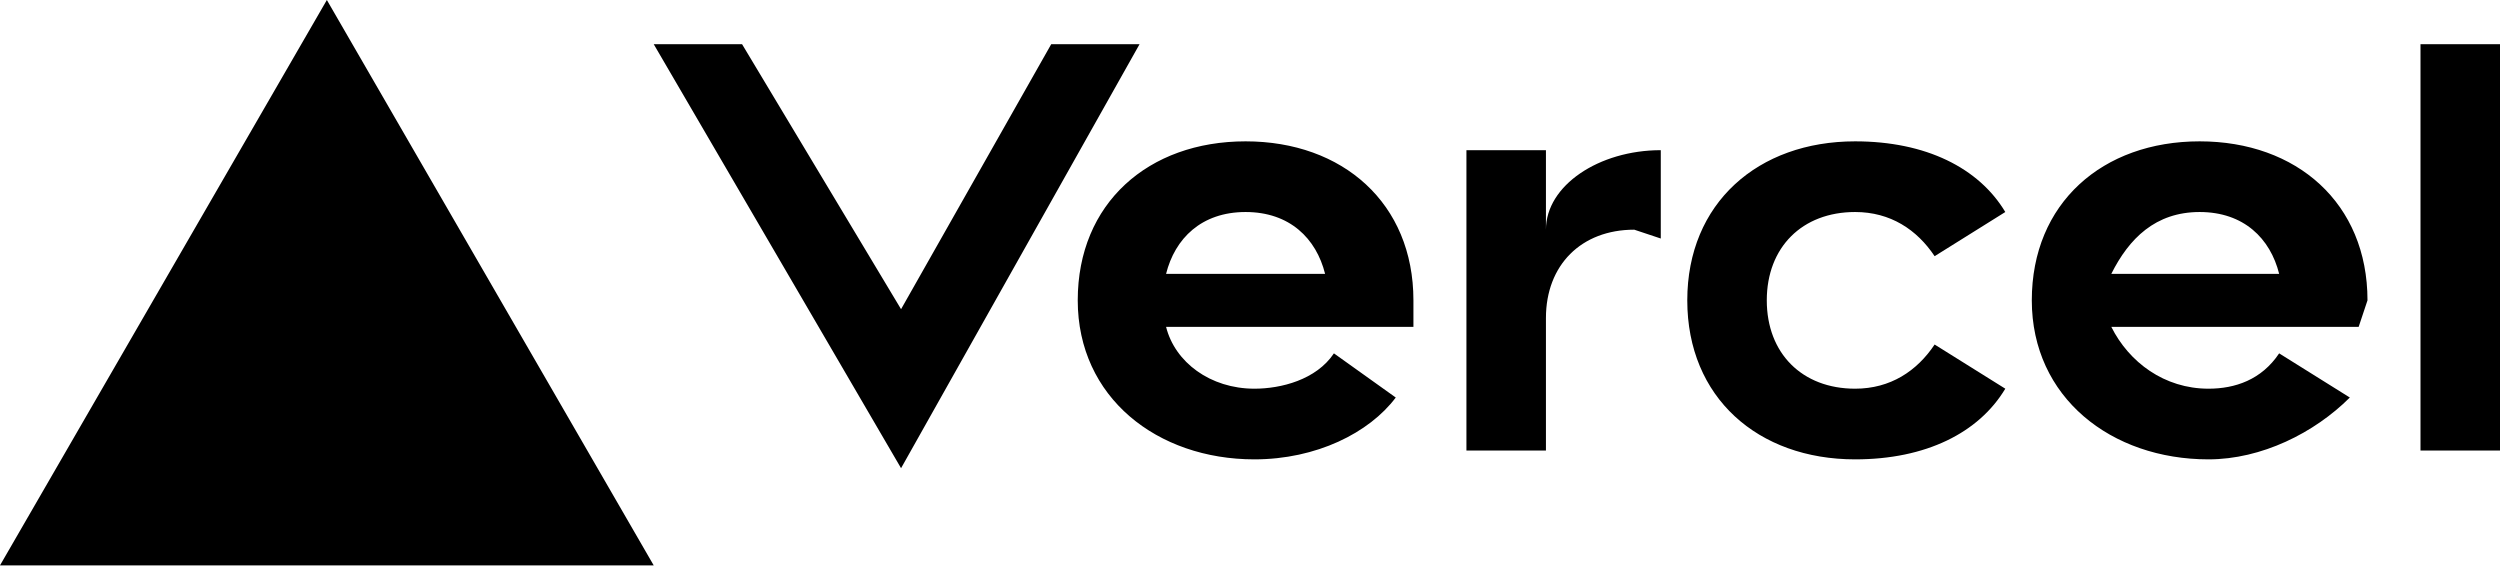
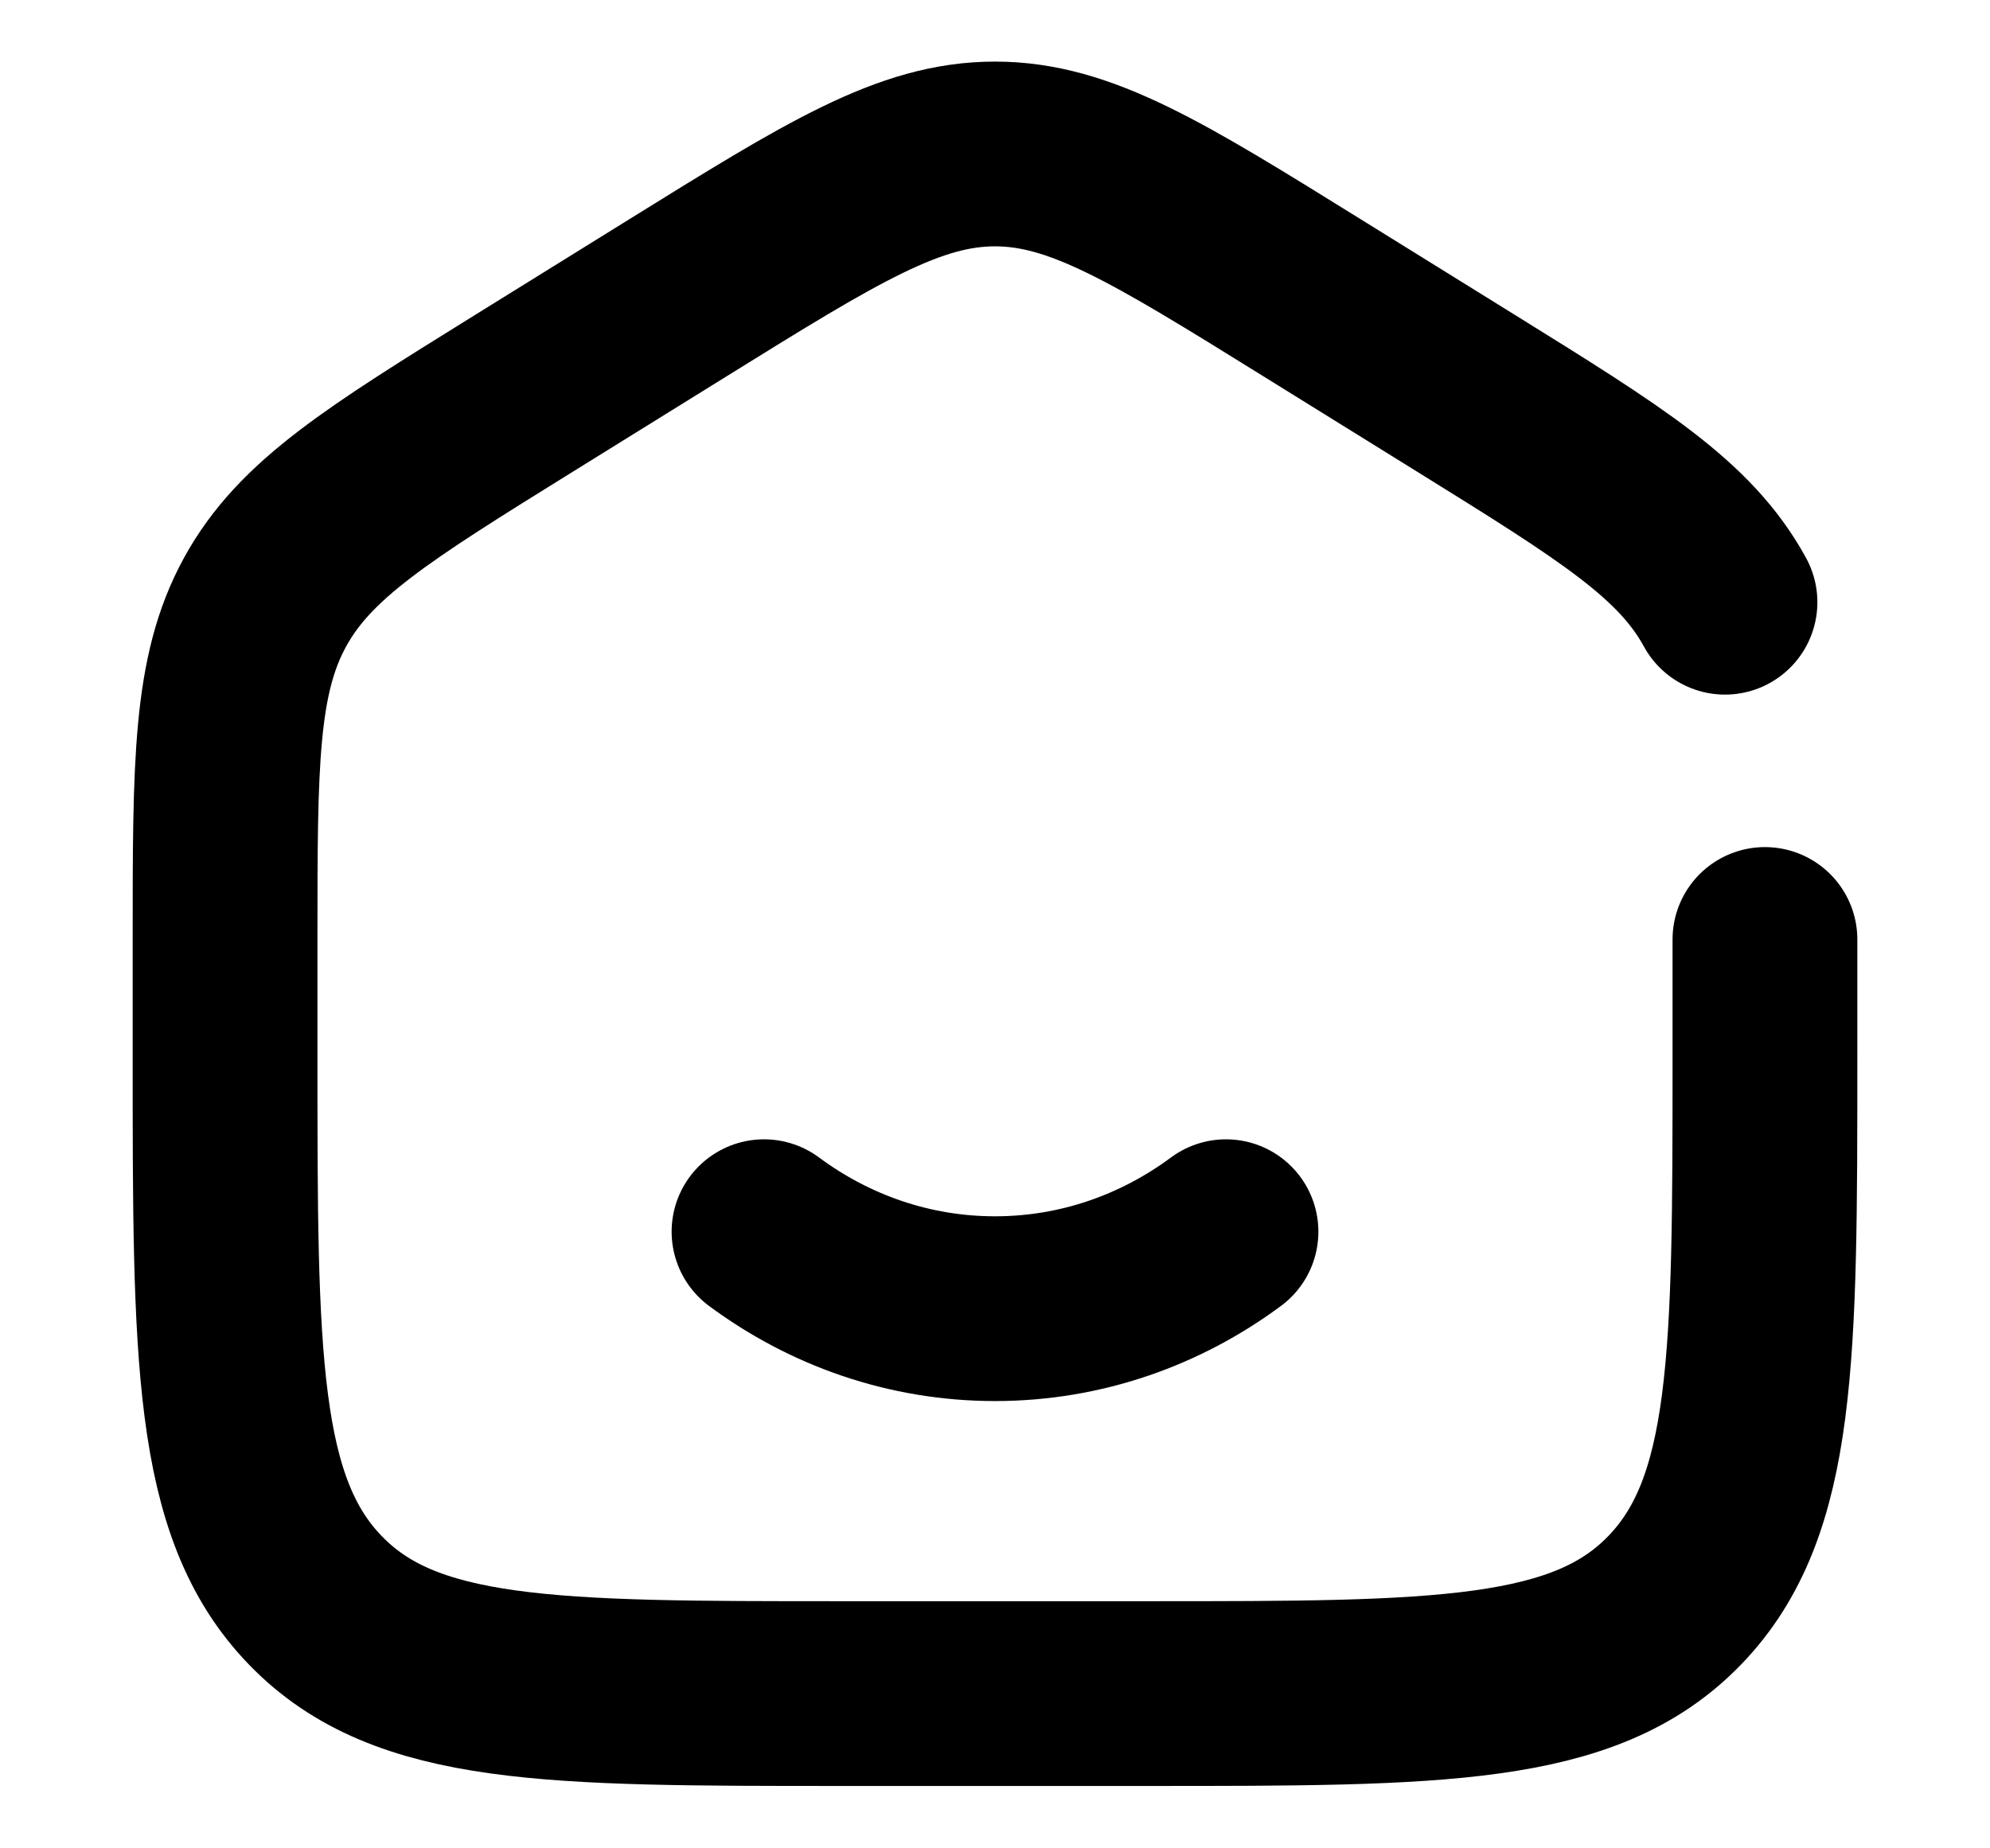
- <svg xmlns="http://www.w3.org/2000/svg" fill="none" viewBox="0 0 283 64">
-   <path fill="black" d="M141 16c-11 0-19 7-19 18s9 18 20 18c7 0 13-3 16-7l-7-5c-2 3-6 4-9 4-5 0-9-3-10-7h28v-3c0-11-8-18-19-18zm-9 15c1-4 4-7 9-7s8 3 9 7h-18zm117-15c-11 0-19 7-19 18s9 18 20 18c6 0 12-3 16-7l-8-5c-2 3-5 4-8 4-5 0-9-3-11-7h28l1-3c0-11-8-18-19-18zm-10 15c2-4 5-7 10-7s8 3 9 7h-19zm-39 3c0 6 4 10 10 10 4 0 7-2 9-5l8 5c-3 5-9 8-17 8-11 0-19-7-19-18s8-18 19-18c8 0 14 3 17 8l-8 5c-2-3-5-5-9-5-6 0-10 4-10 10zm83-29v46h-9V5h9zM37 0l37 64H0L37 0zm92 5-27 48L74 5h10l18 30 17-30h10zm59 12v10l-3-1c-6 0-10 4-10 10v15h-9V17h9v9c0-5 6-9 13-9z" />
- </svg>
+ <svg xmlns="http://www.w3.org/2000/svg" width="28px" height="26px" viewBox="0 0 24.00 24.00" fill="none" className="md:hidden block">
+   <path d="M9 16C9.85 16.63 10.885 17 12 17C13.115 17 14.15 16.63 15 16" stroke="#000000" stroke-width="2.4" stroke-linecap="round" />{" "}
+                 <path d="M22 12.204V13.725C22 17.626 22 19.576 20.828 20.788C19.657 22 17.771 22 14 22H10C6.229 22 4.343 22 3.172 20.788C2 19.576 2 17.626 2 13.725V12.204C2 9.915 2 8.771 2.519 7.823C3.038 6.874 3.987 6.286 5.884 5.108L7.884 3.867C9.889 2.622 10.892 2 12 2C13.108 2 14.111 2.622 16.116 3.867L18.116 5.108C20.013 6.286 20.962 6.874 21.481 7.823" stroke="#000000" stroke-width="2.4" stroke-linecap="round" />{" "}
+               </svg>
